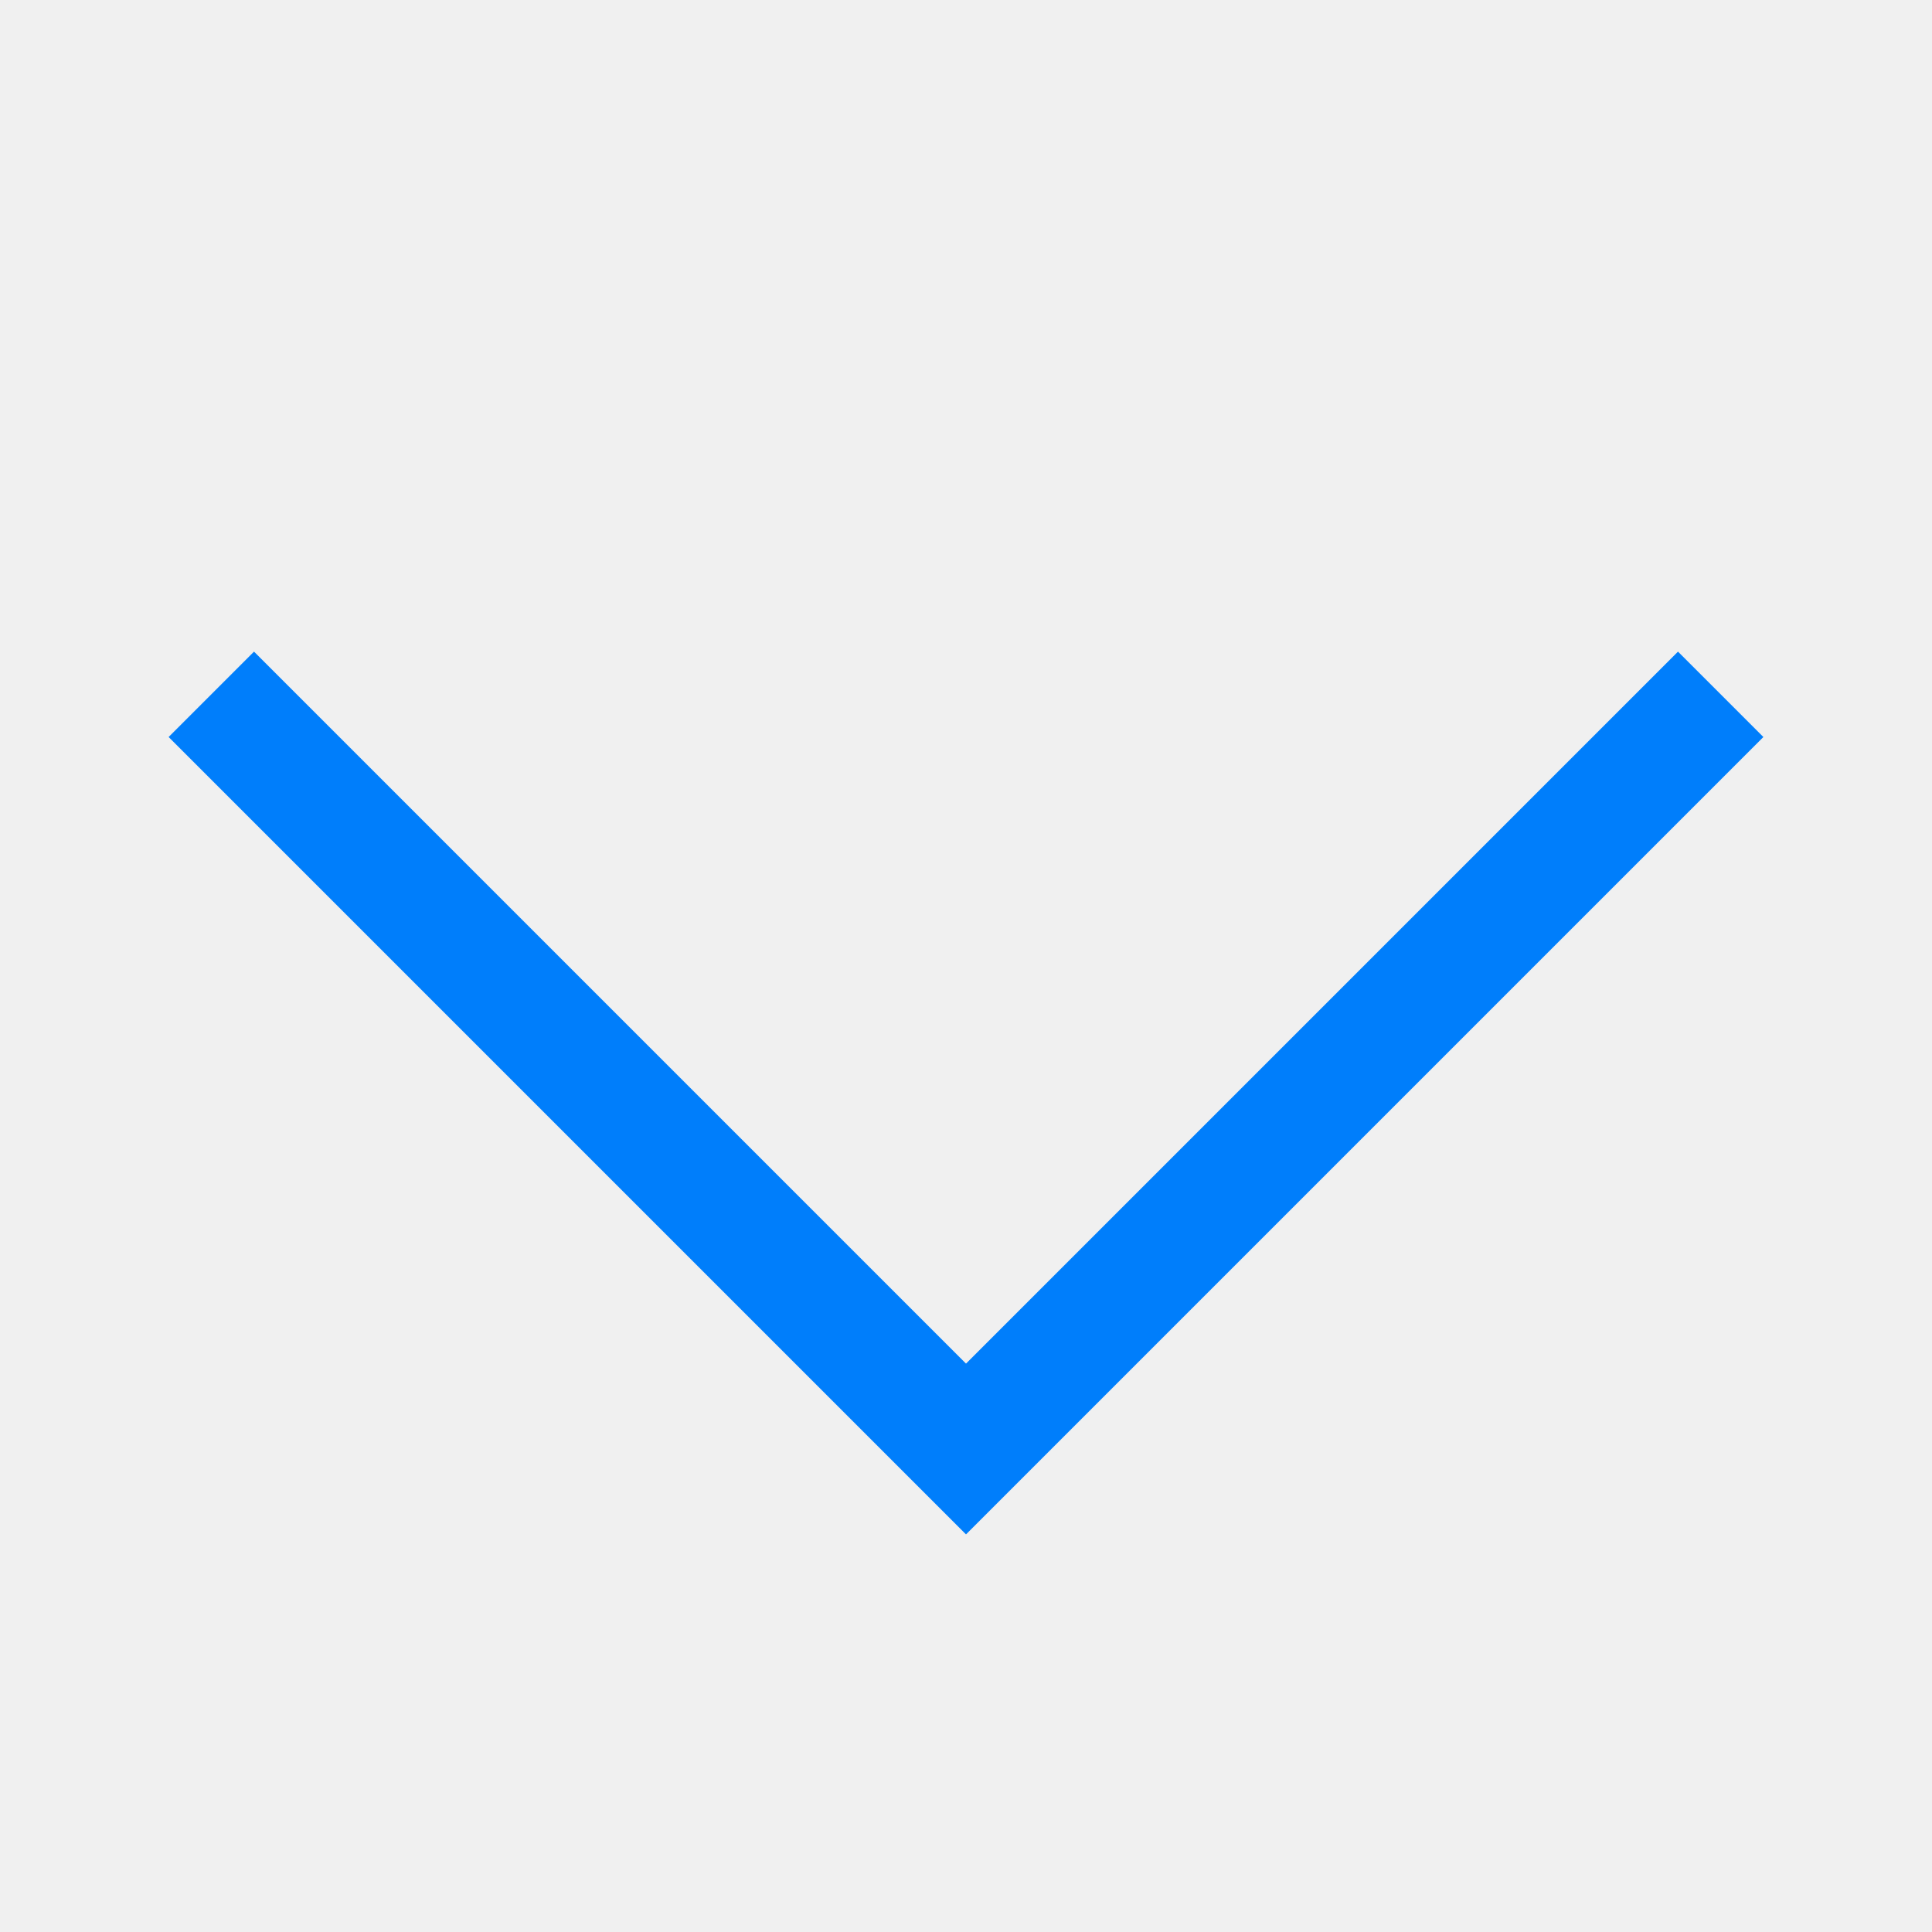
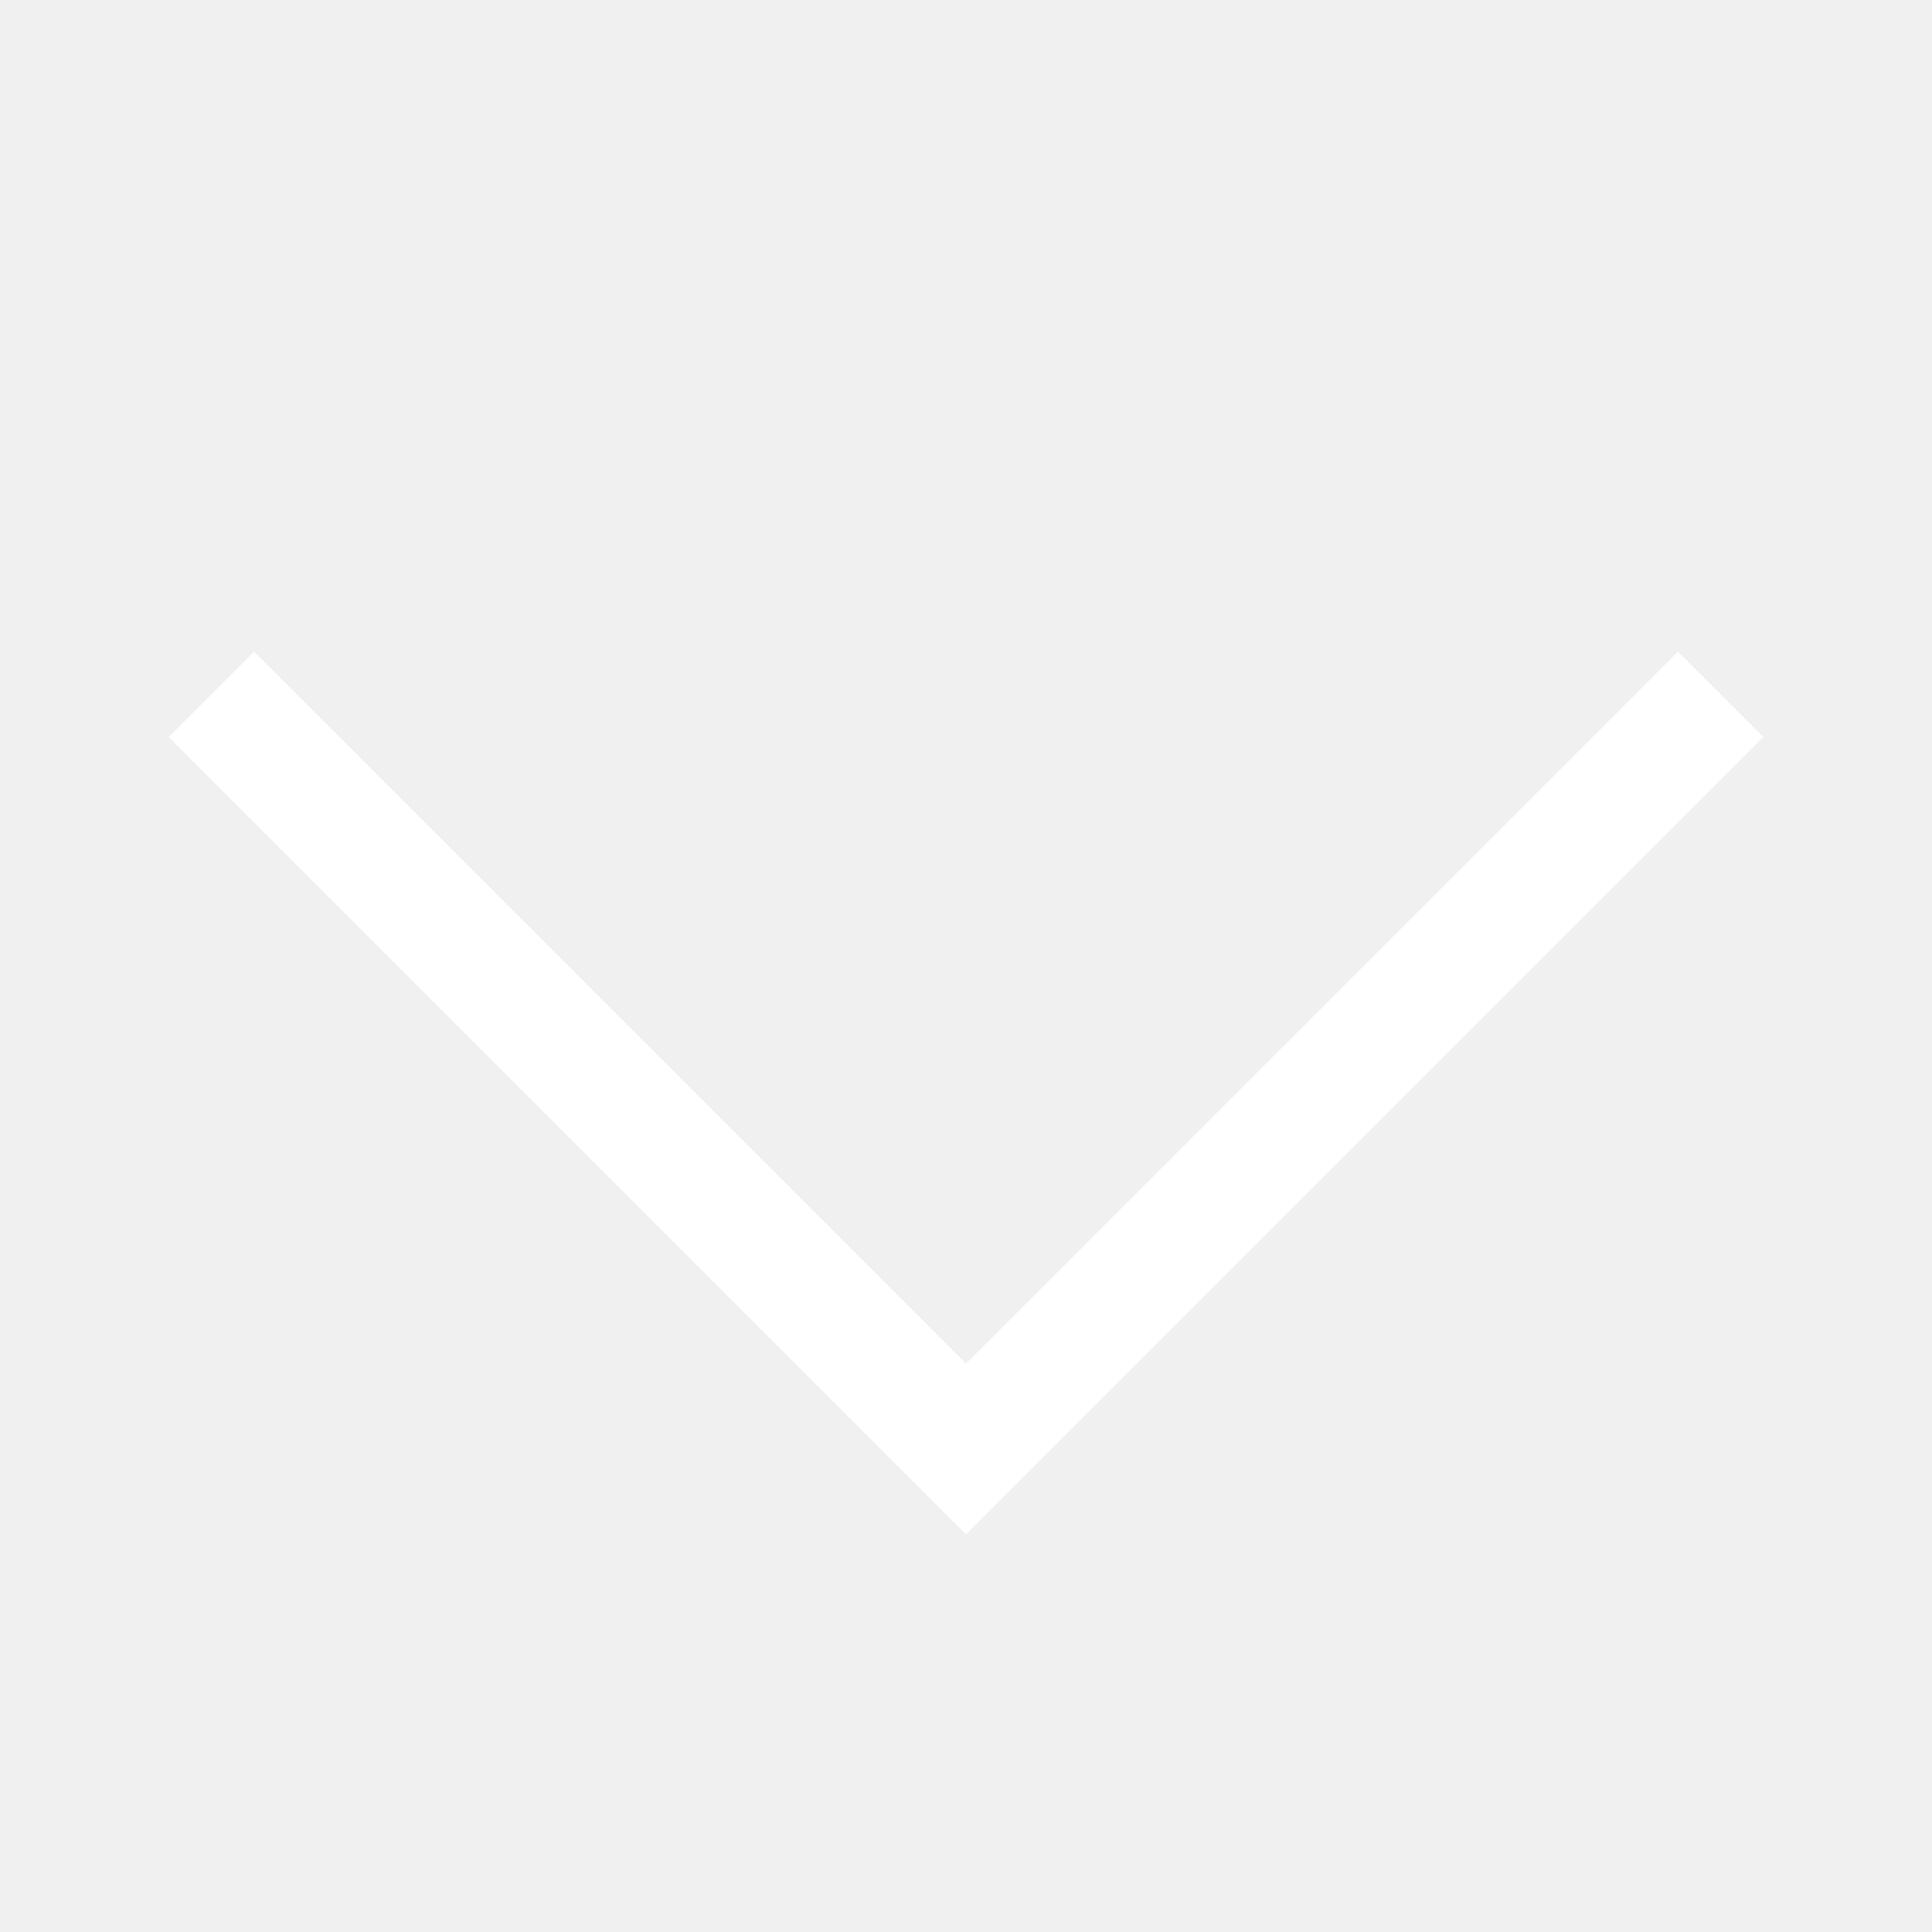
<svg xmlns="http://www.w3.org/2000/svg" version="1.1" id="Layer_1" viewBox="0 0 32 32" xml:space="preserve">
-   <polyline style="height:32;width:32;fill:none;stroke:#007EFB;stroke-width:2;stroke-miterlimit:10;" points="28.5,11.5 16,24 3.5,11.5 " />
+   <polyline style="height:32;width:32;fill:none;stroke:#FFFFFF;stroke-width:2;stroke-miterlimit:10;" points="28.5,11.5 16,24 3.5,11.5 " />
</svg>
